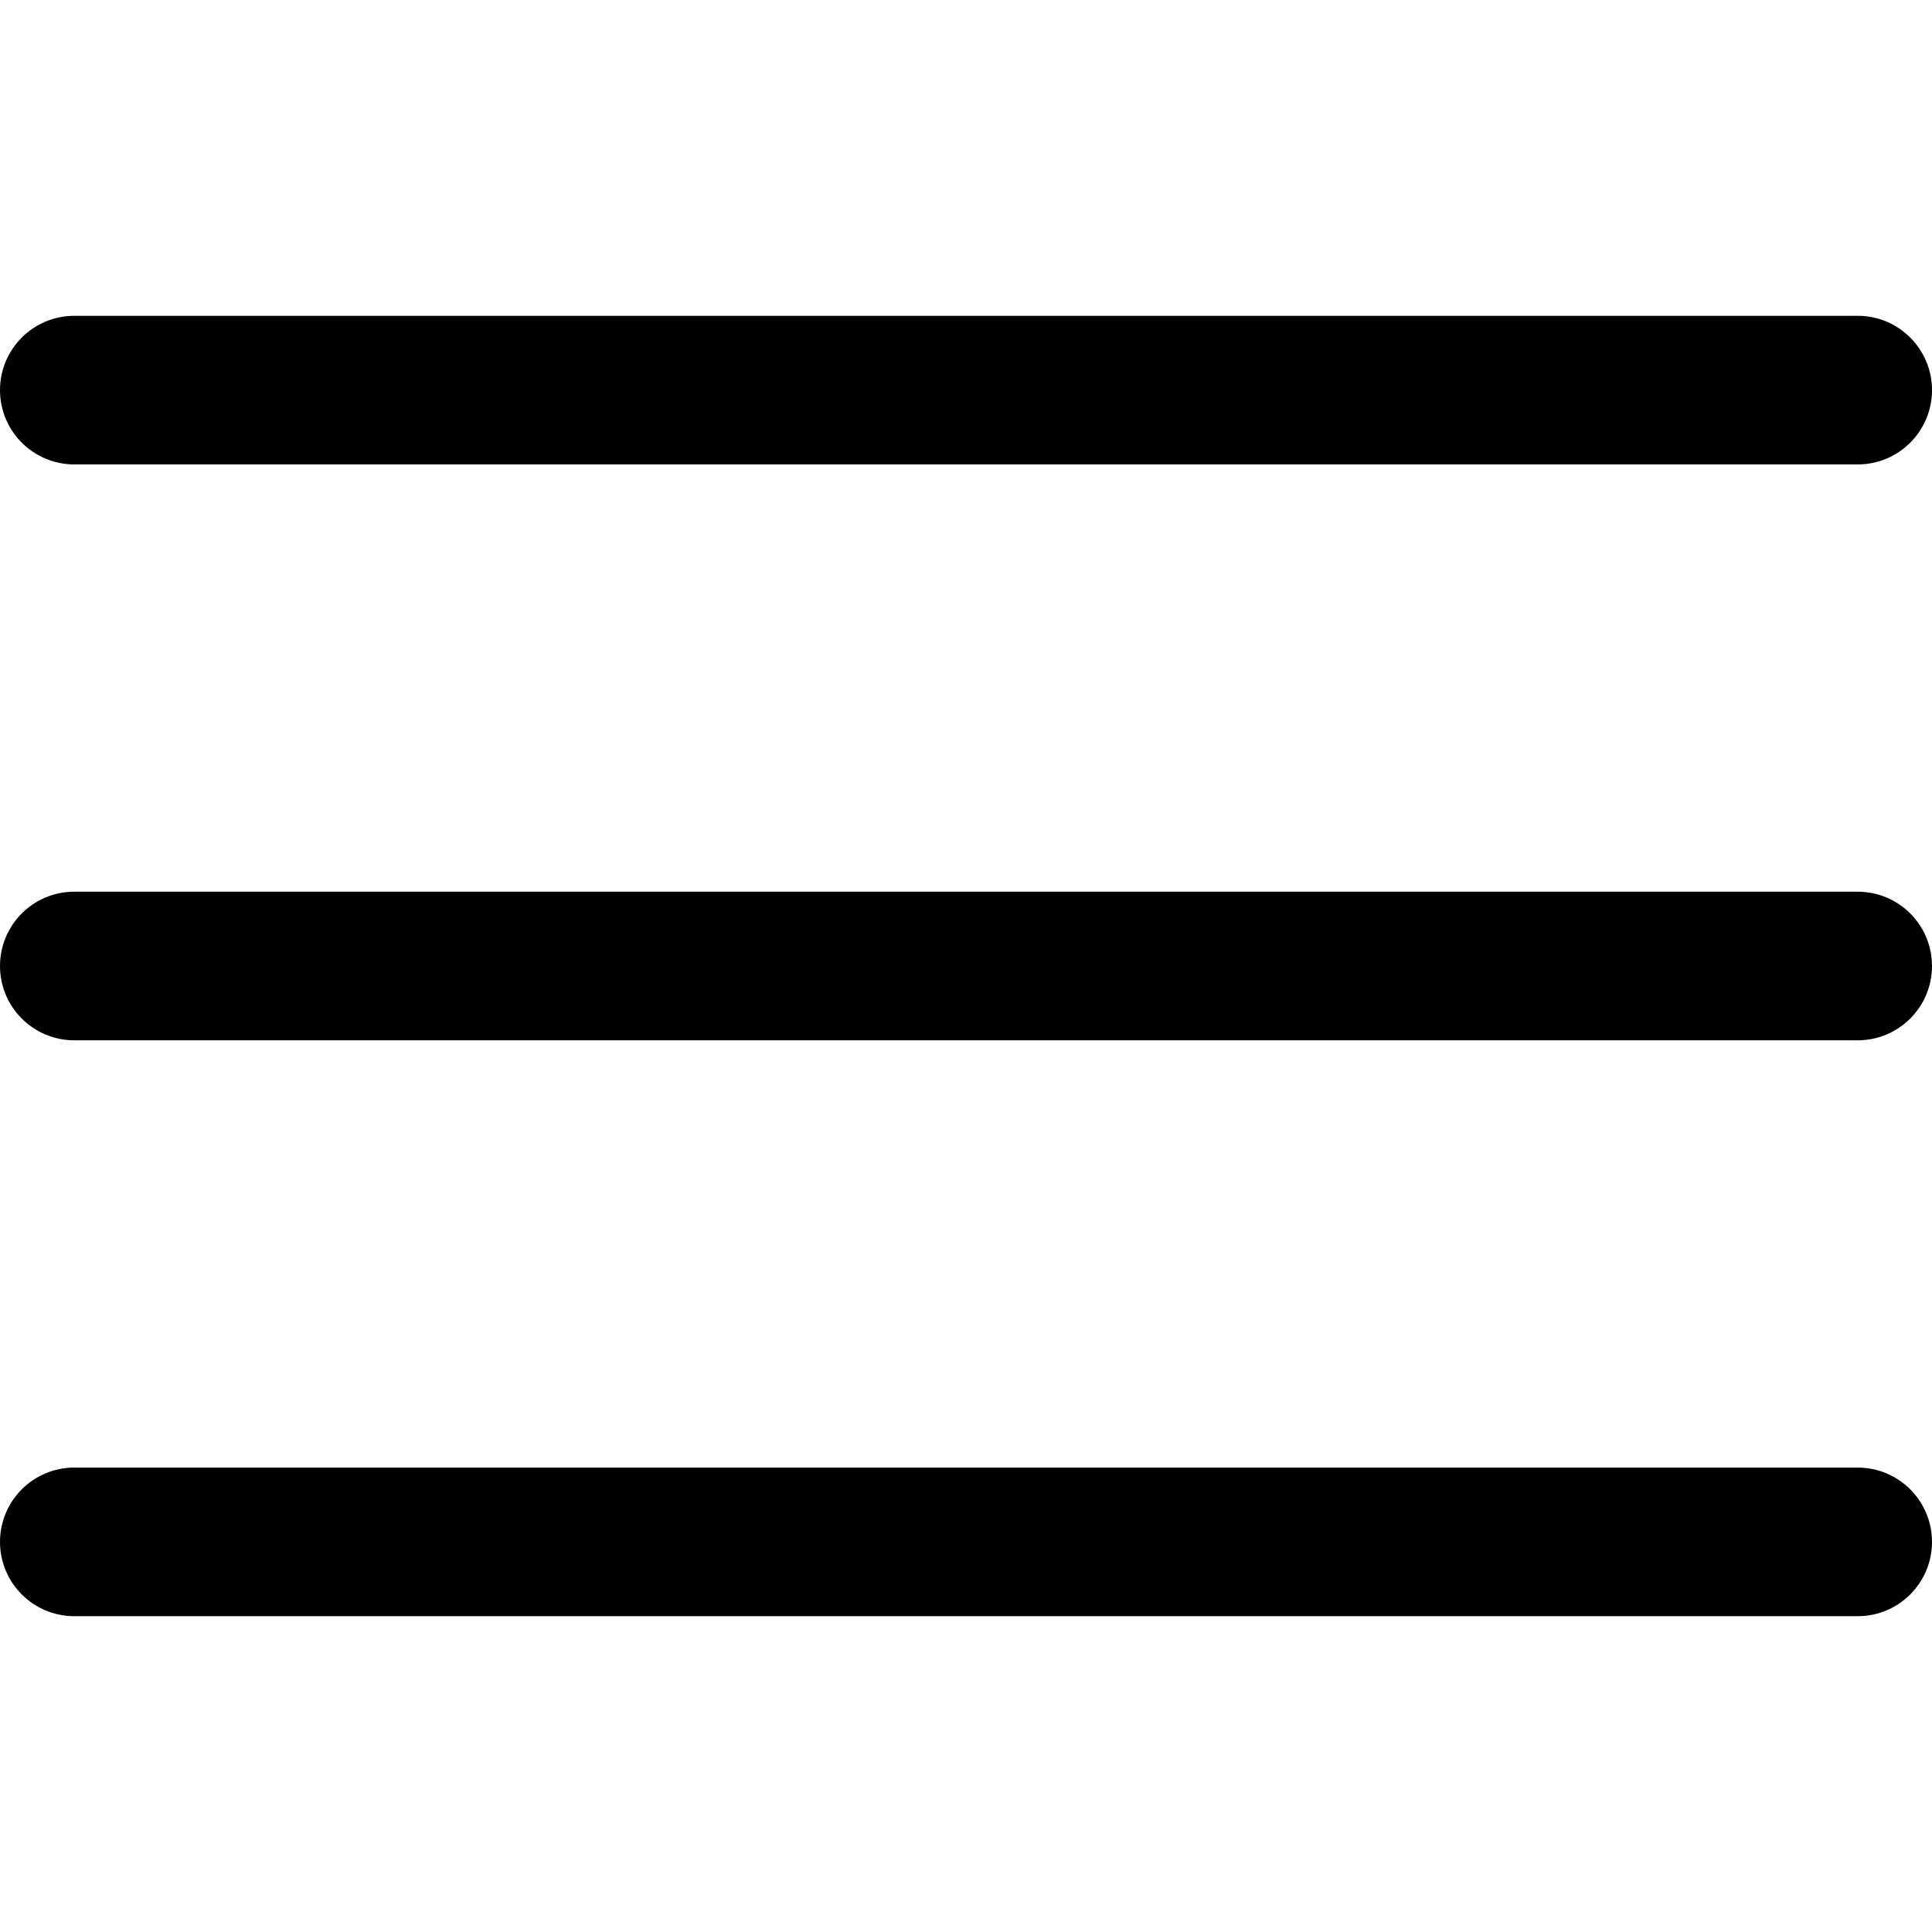
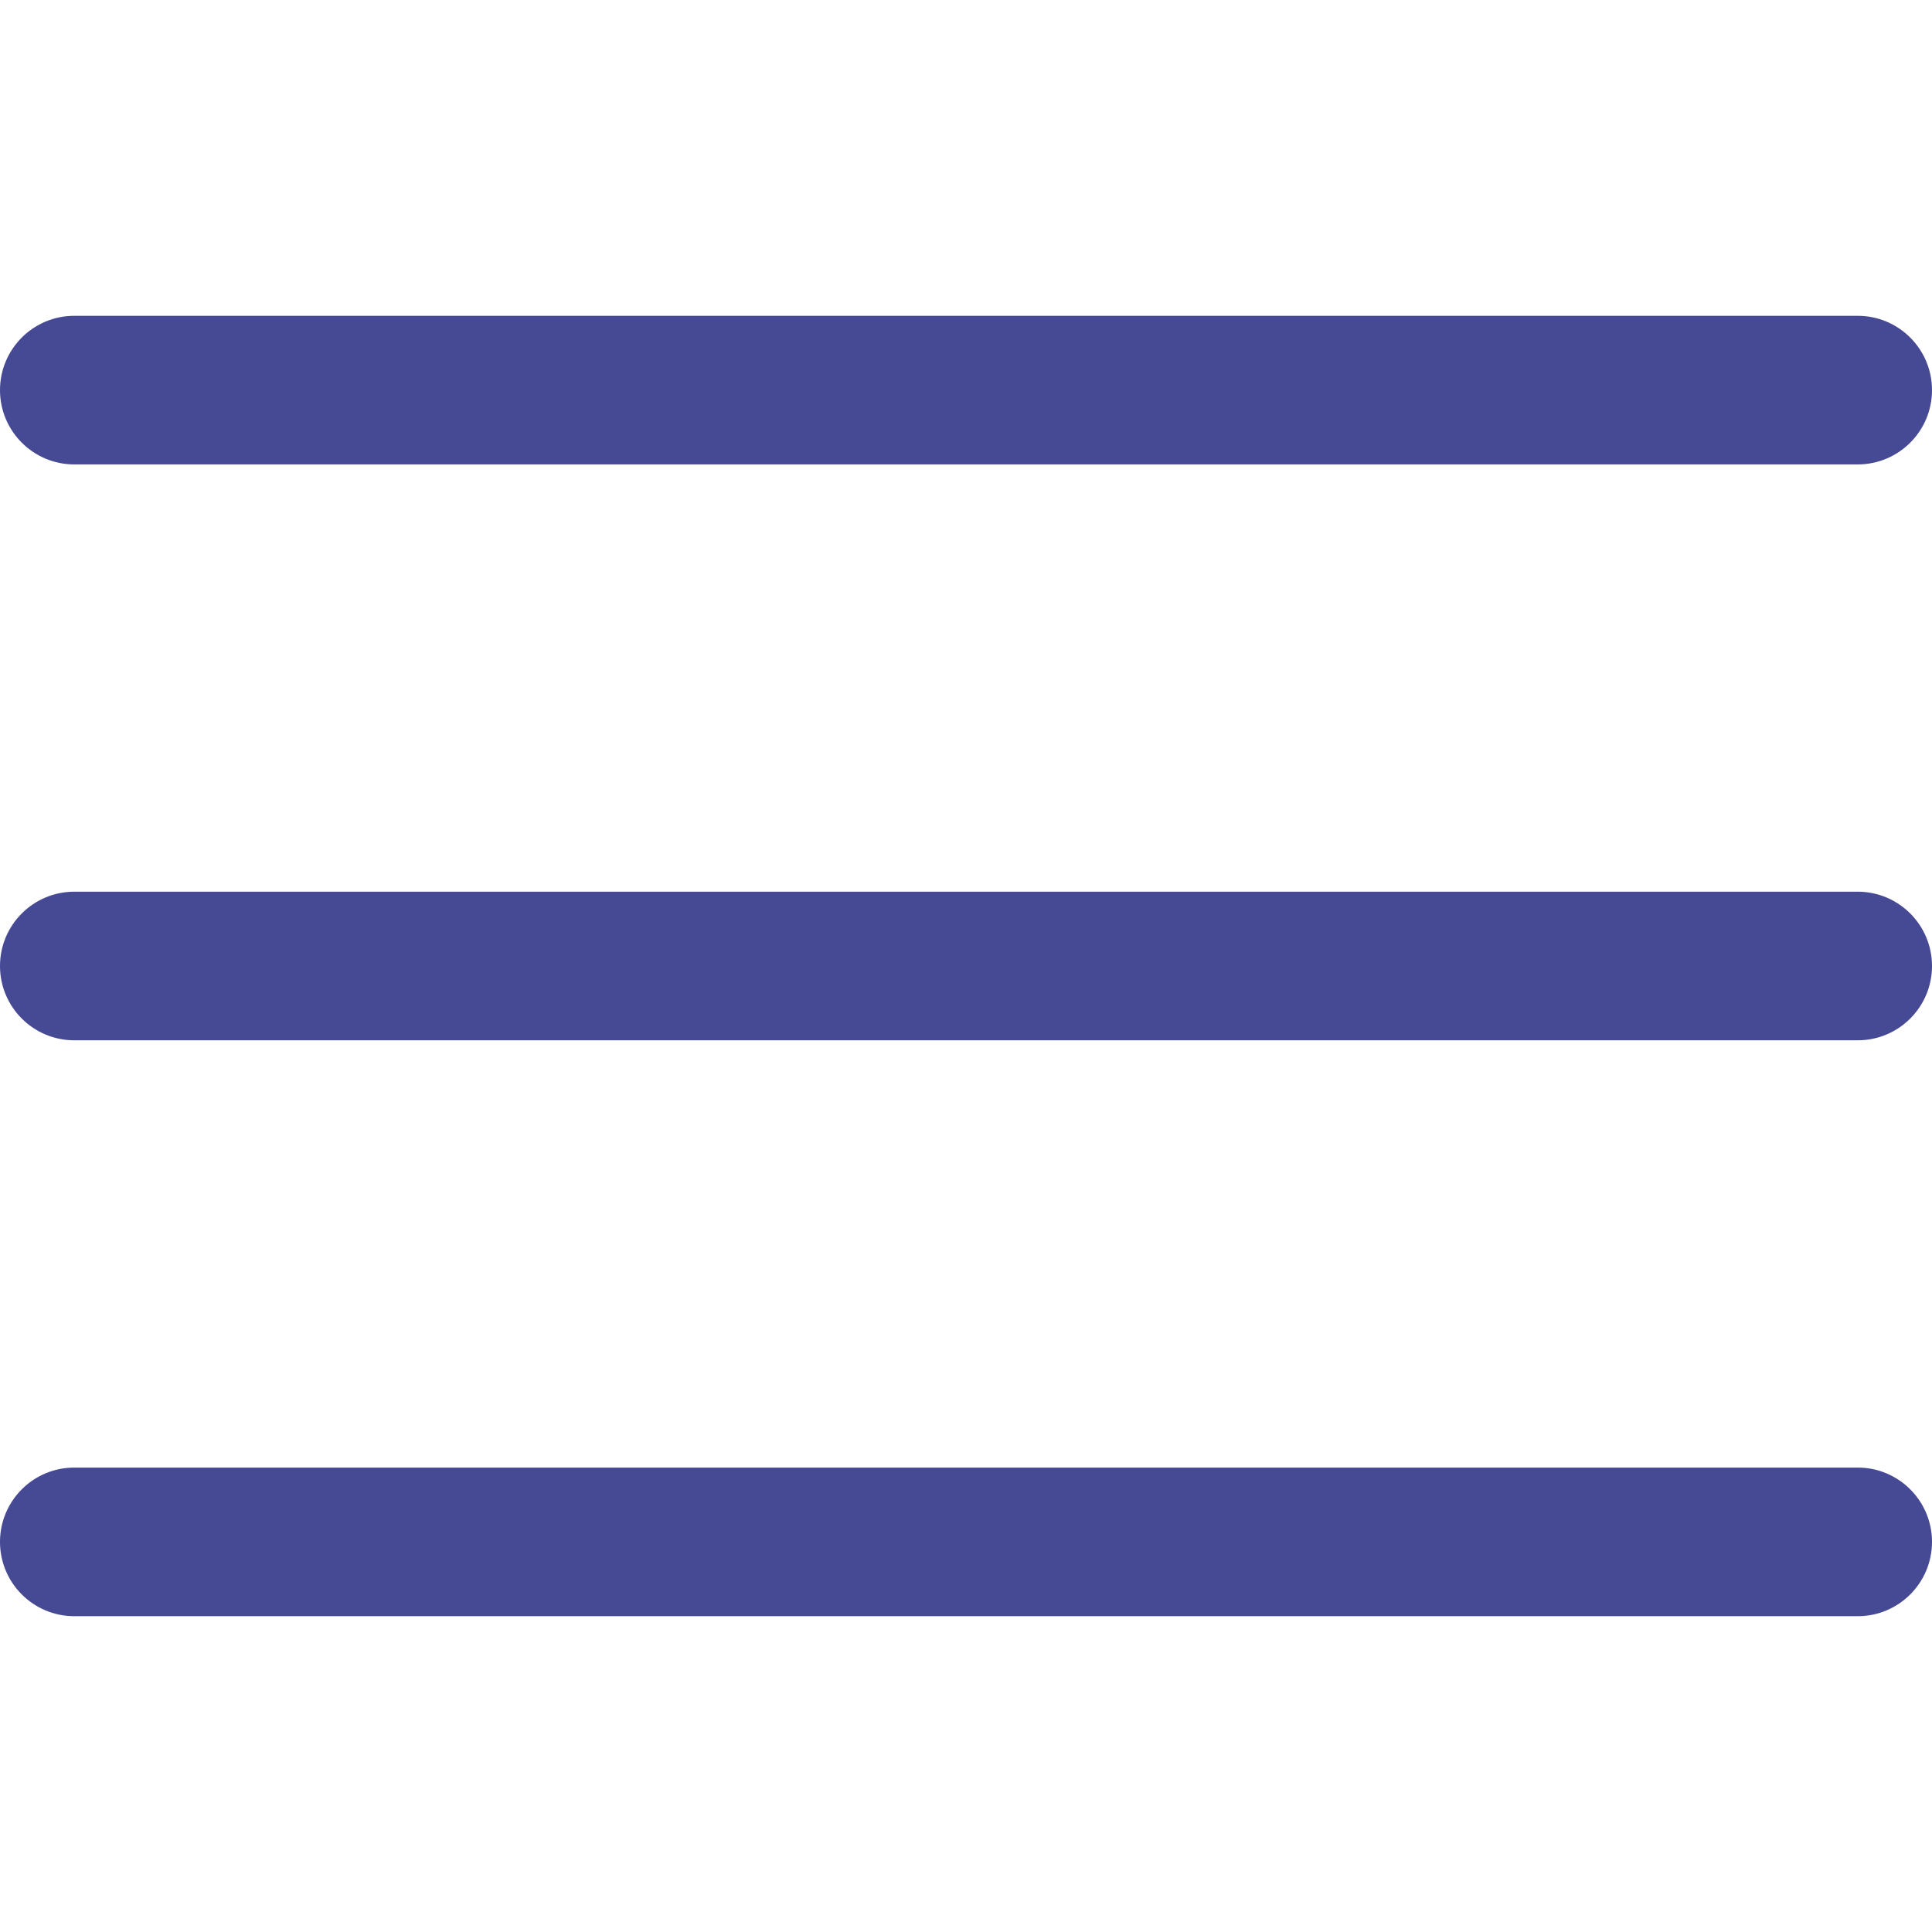
- <svg xmlns="http://www.w3.org/2000/svg" width="52px" height="52px" viewBox="0 0 52 52" data-name="Layer 1" id="Layer_1">
-   <path d="M50,12.5H2a2,2,0,0,1,0-4H50a2,2,0,0,1,0,4Z" />
+ <svg xmlns="http://www.w3.org/2000/svg" fill="#464993" width="52px" height="52px" viewBox="0 0 52 52" data-name="Layer 1" id="Layer_1">
+   <path fill="#464993" d="M50,12.5H2a2,2,0,0,1,0-4H50a2,2,0,0,1,0,4Z" />
  <path d="M50,28H2a2,2,0,0,1,0-4H50a2,2,0,0,1,0,4Z" />
-   <path d="M50,43.5H2a2,2,0,0,1,0-4H50a2,2,0,0,1,0,4Z" />
+   <path fill="#464993" d="M50,43.5H2a2,2,0,0,1,0-4H50a2,2,0,0,1,0,4Z" />
</svg>
